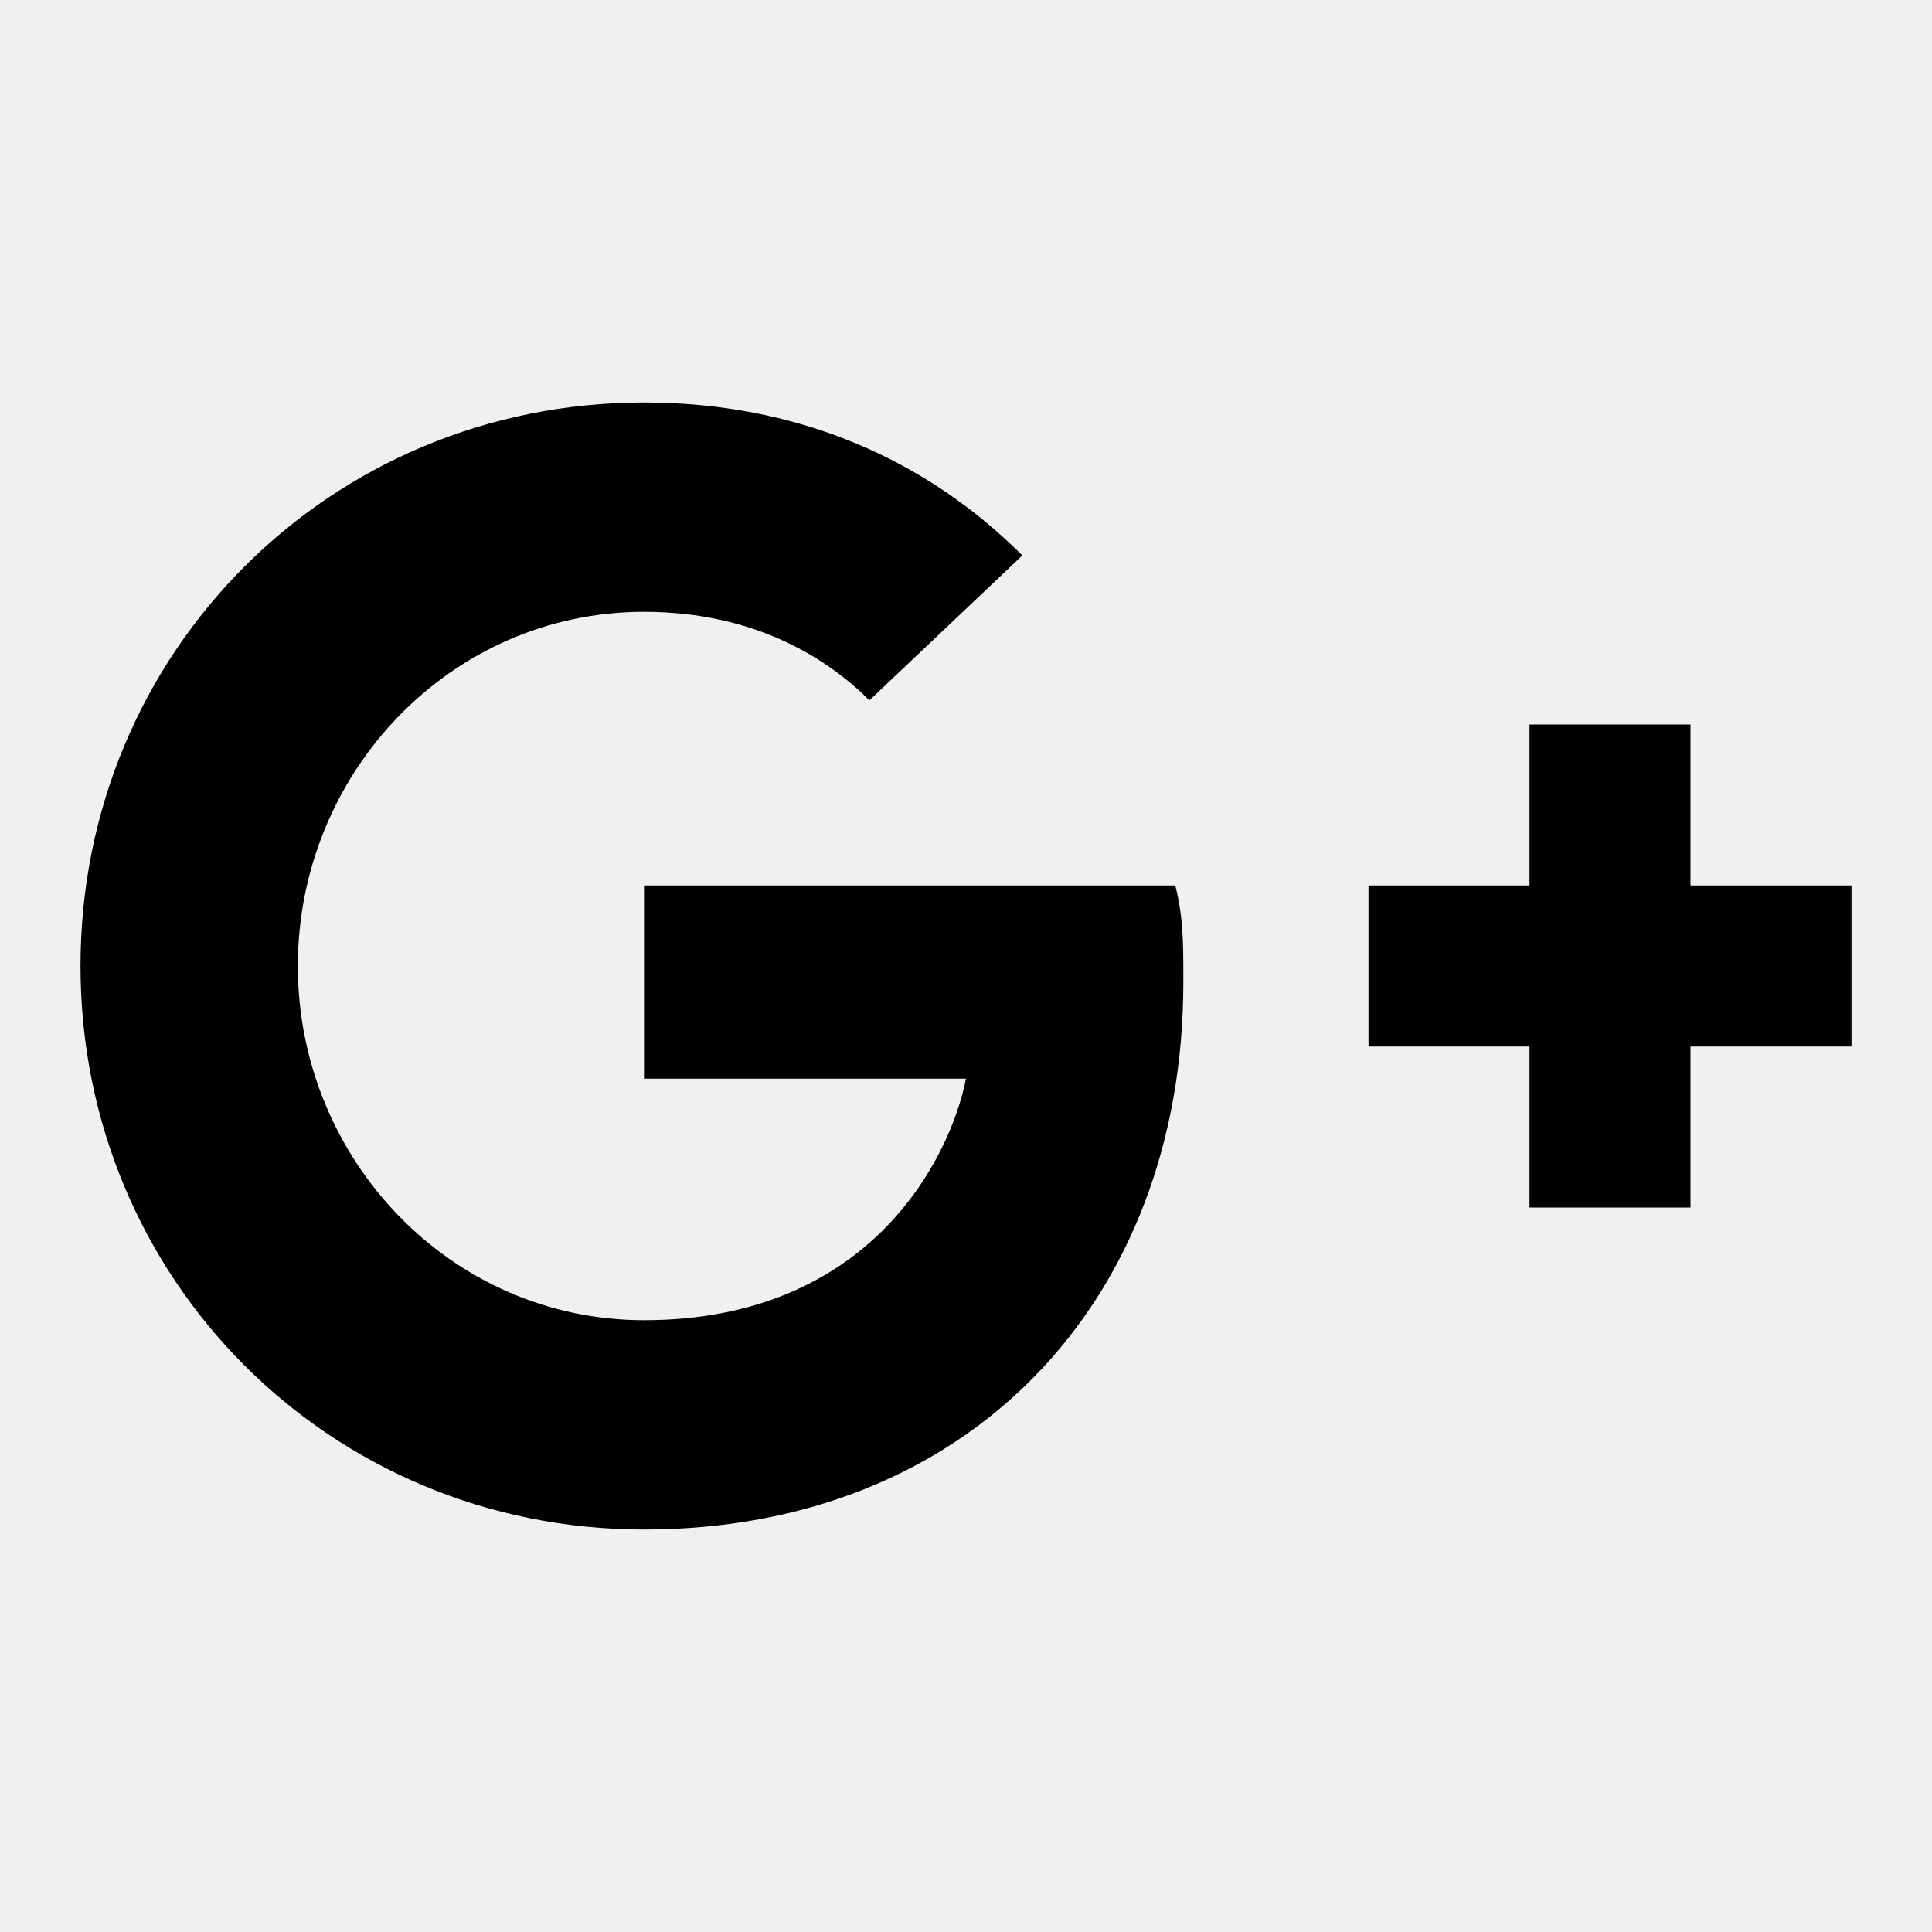
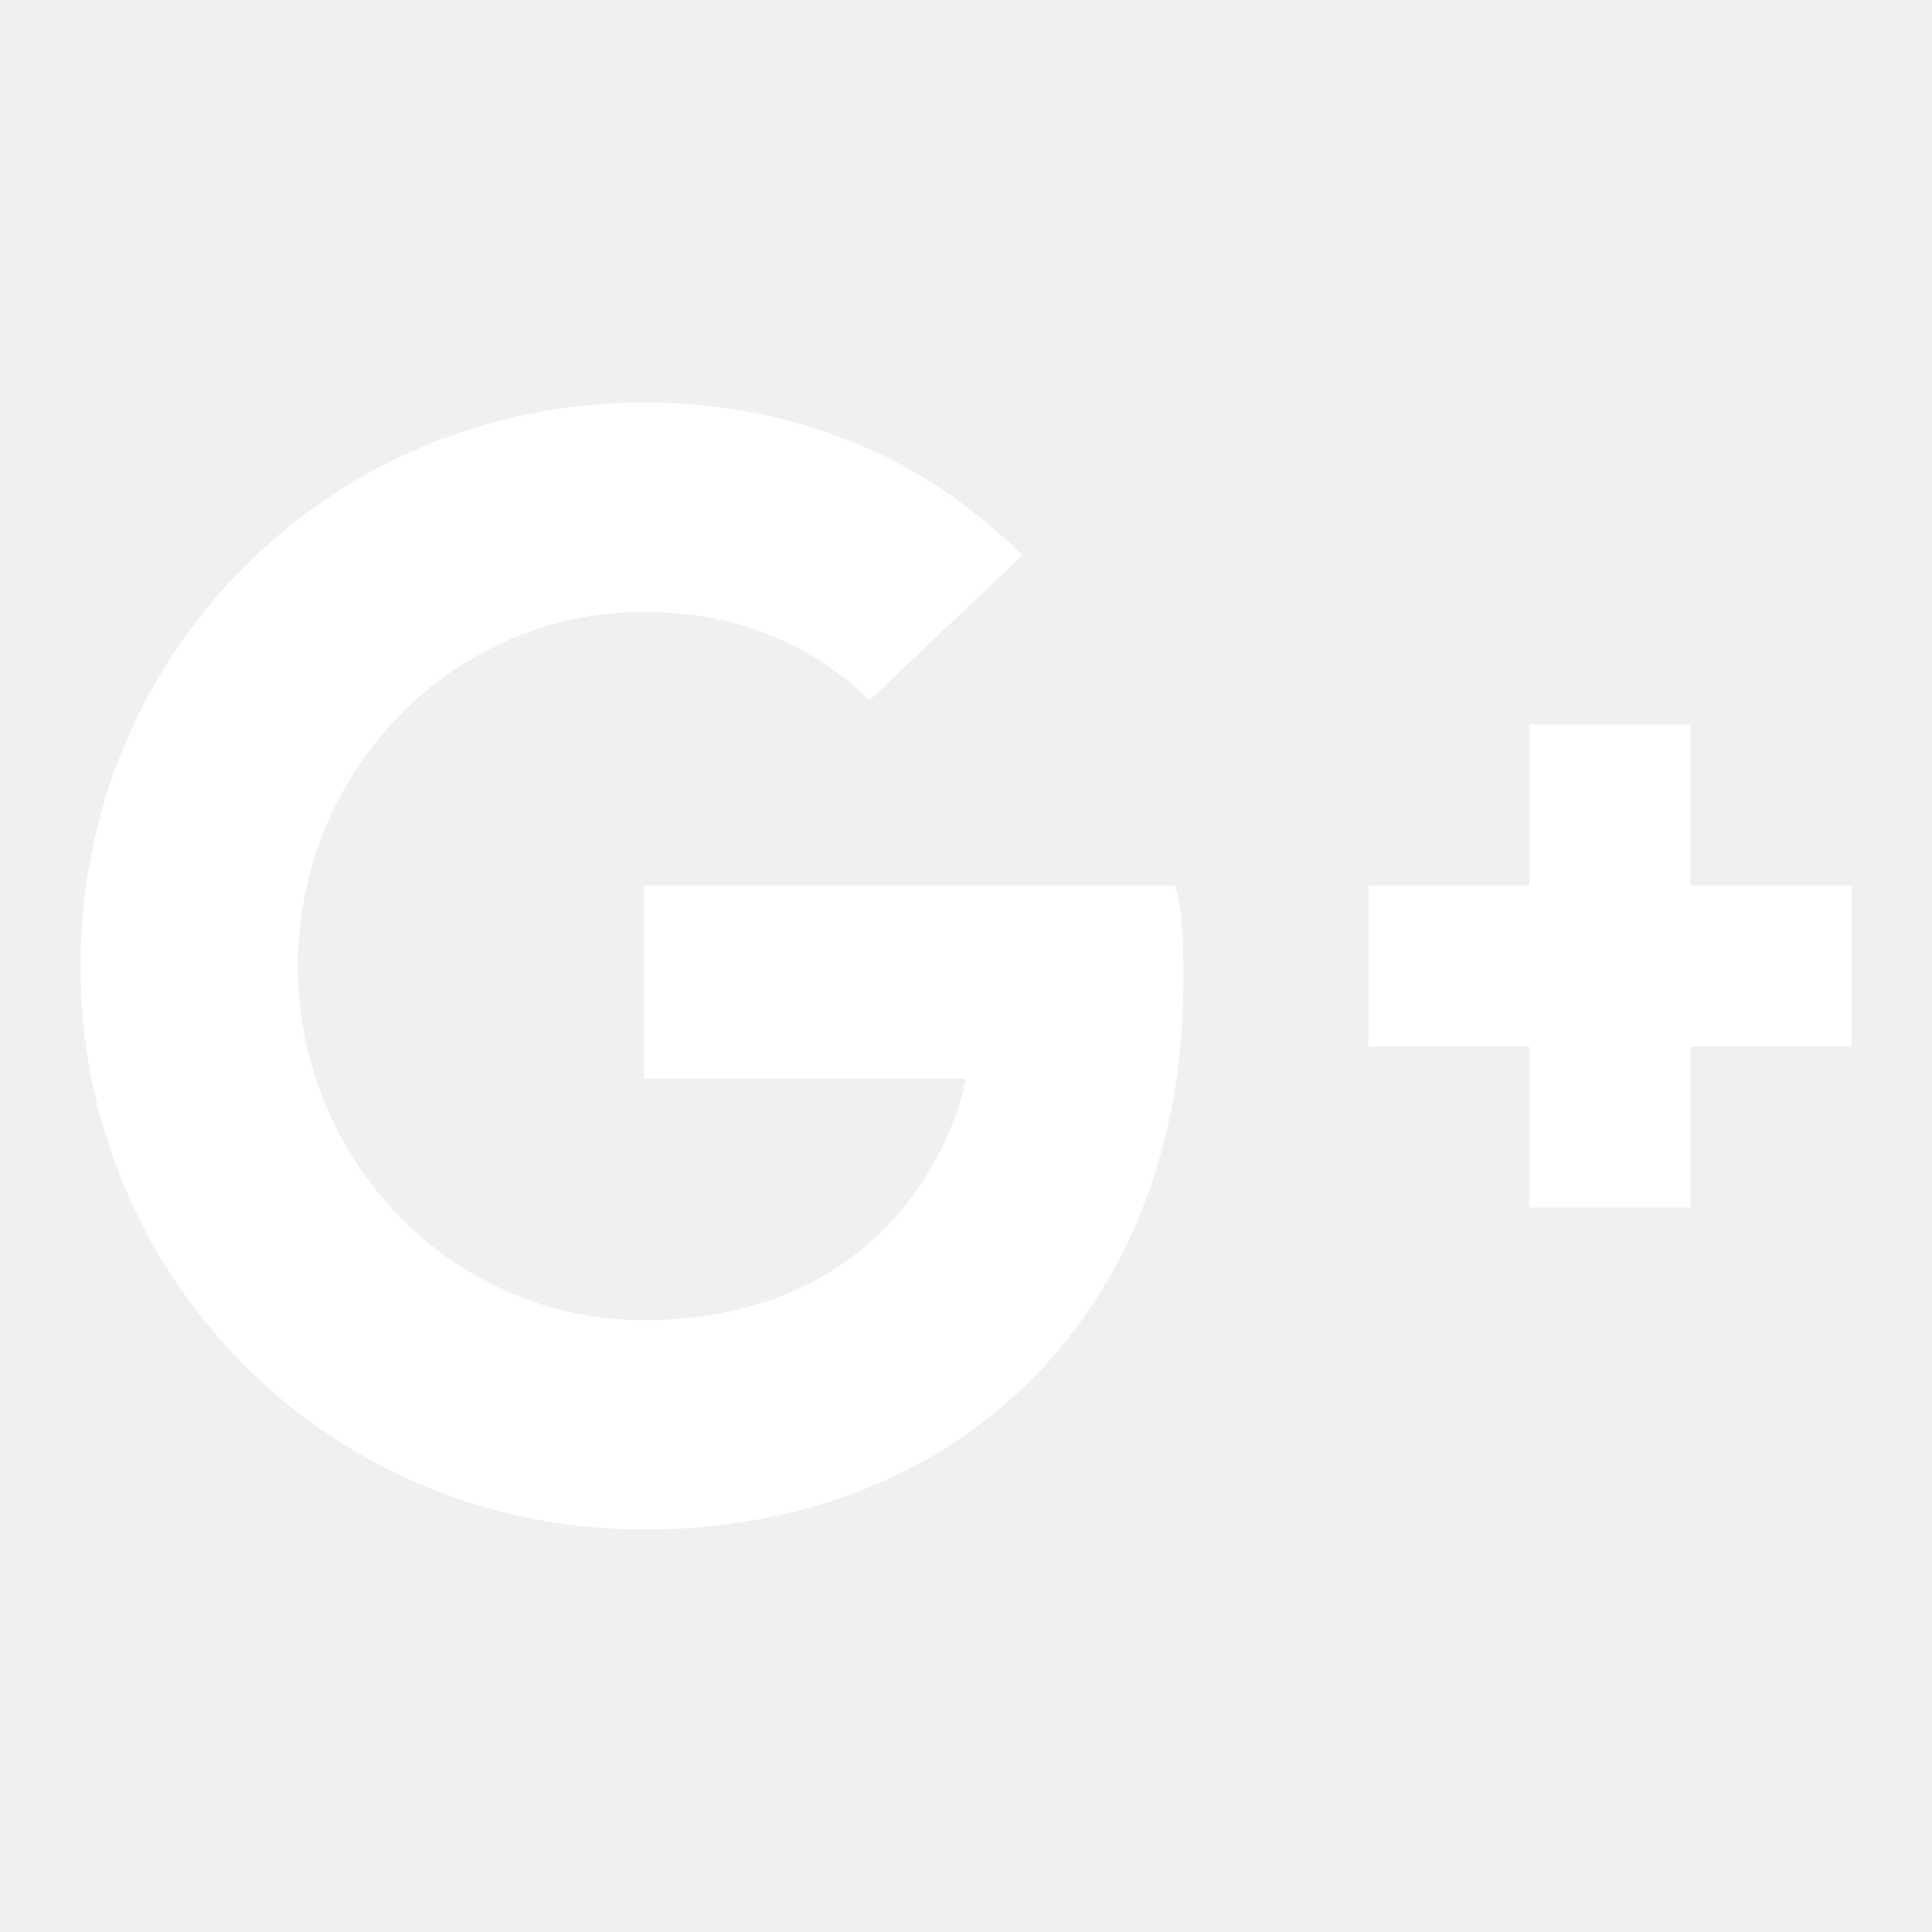
- <svg style="width:24px;height:24px" viewBox="0 0 24 24">
-   <path fill="#000000" d="M23,11H21V9H19V11H17V13H19V15H21V13H23M8,11V13.4H12C11.8,14.4 10.8,16.4 8,16.4C5.6,16.4 3.7,14.4 3.7,12C3.7,9.6 5.6,7.6 8,7.6C9.4,7.6 10.3,8.2 10.8,8.7L12.7,6.9C11.5,5.7 9.9,5 8,5C4.1,5 1,8.1 1,12C1,15.9 4.1,19 8,19C12,19 14.7,16.2 14.7,12.2C14.7,11.7 14.7,11.4 14.6,11H8Z" />
+ <svg viewBox="0 0 24 24">
+   <path fill="#FFFFFF" d="M23,11H21V9H19V11H17V13H19V15H21V13H23M8,11V13.4H12C11.8,14.4 10.8,16.4 8,16.4C5.6,16.4 3.7,14.4 3.7,12C3.7,9.6 5.6,7.6 8,7.6C9.4,7.6 10.3,8.2 10.8,8.7L12.7,6.9C11.5,5.7 9.9,5 8,5C4.1,5 1,8.1 1,12C1,15.9 4.1,19 8,19C12,19 14.7,16.2 14.7,12.2C14.7,11.7 14.7,11.4 14.6,11H8Z" />
</svg>
